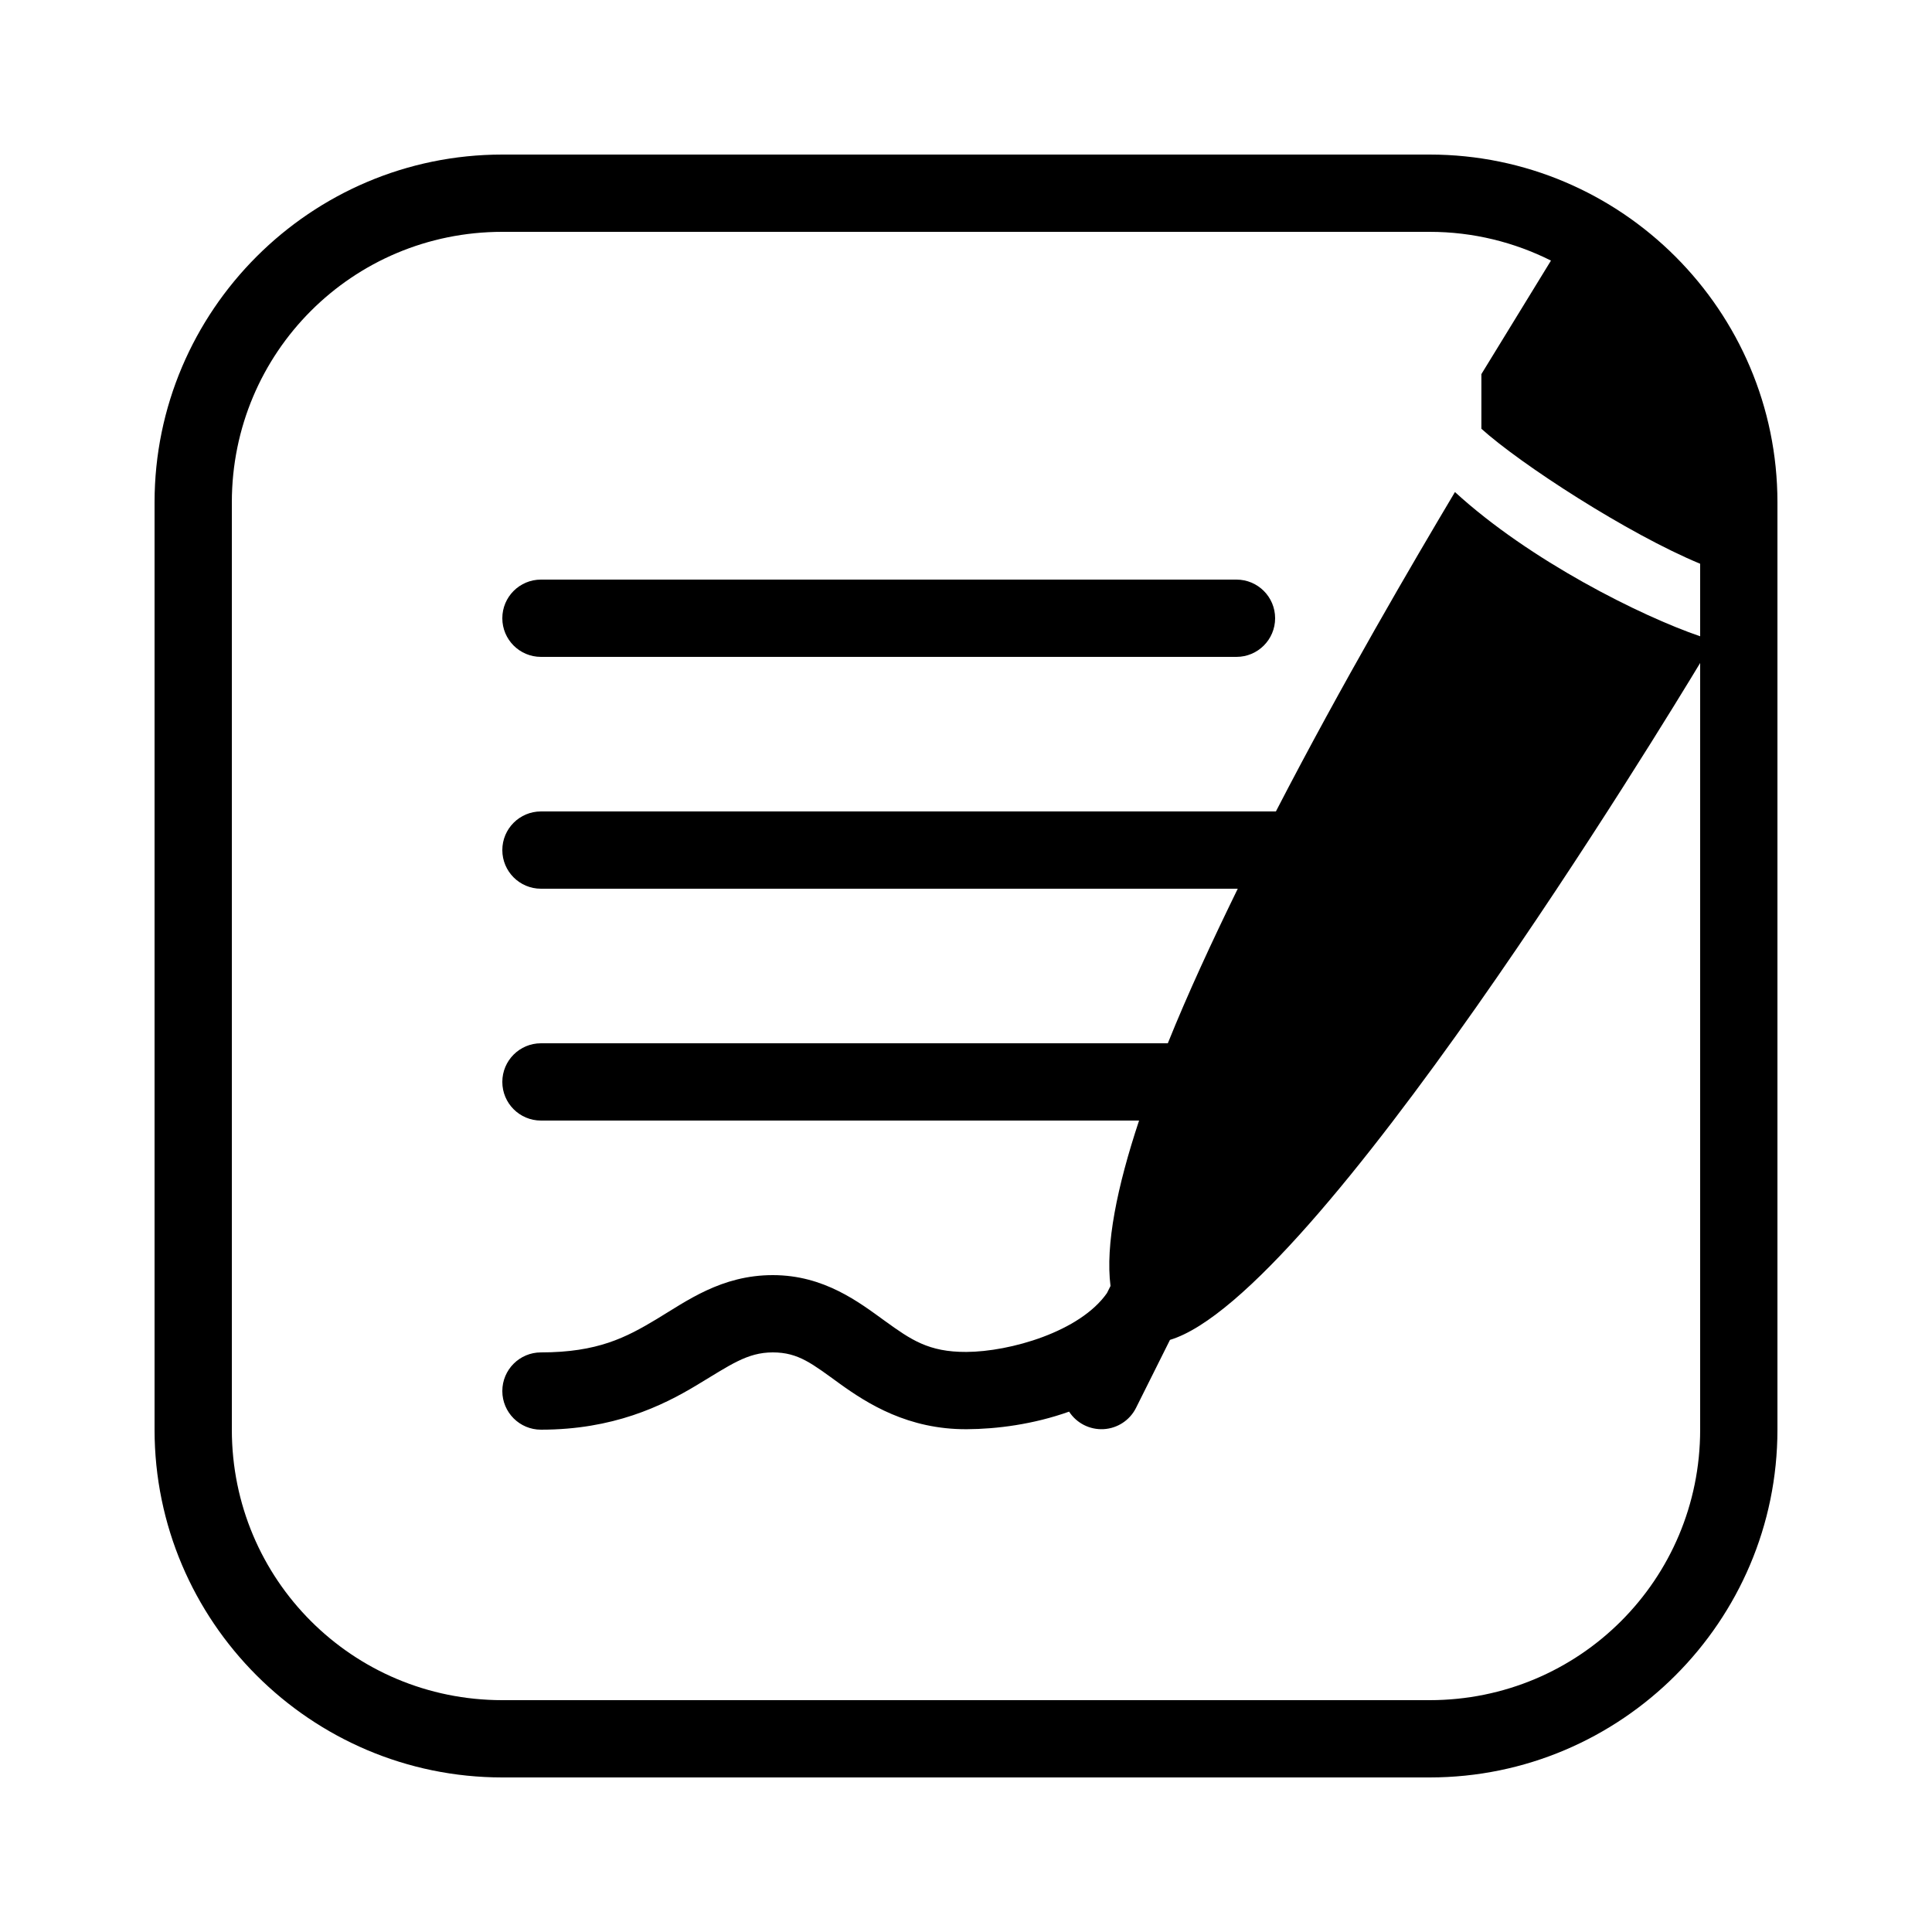
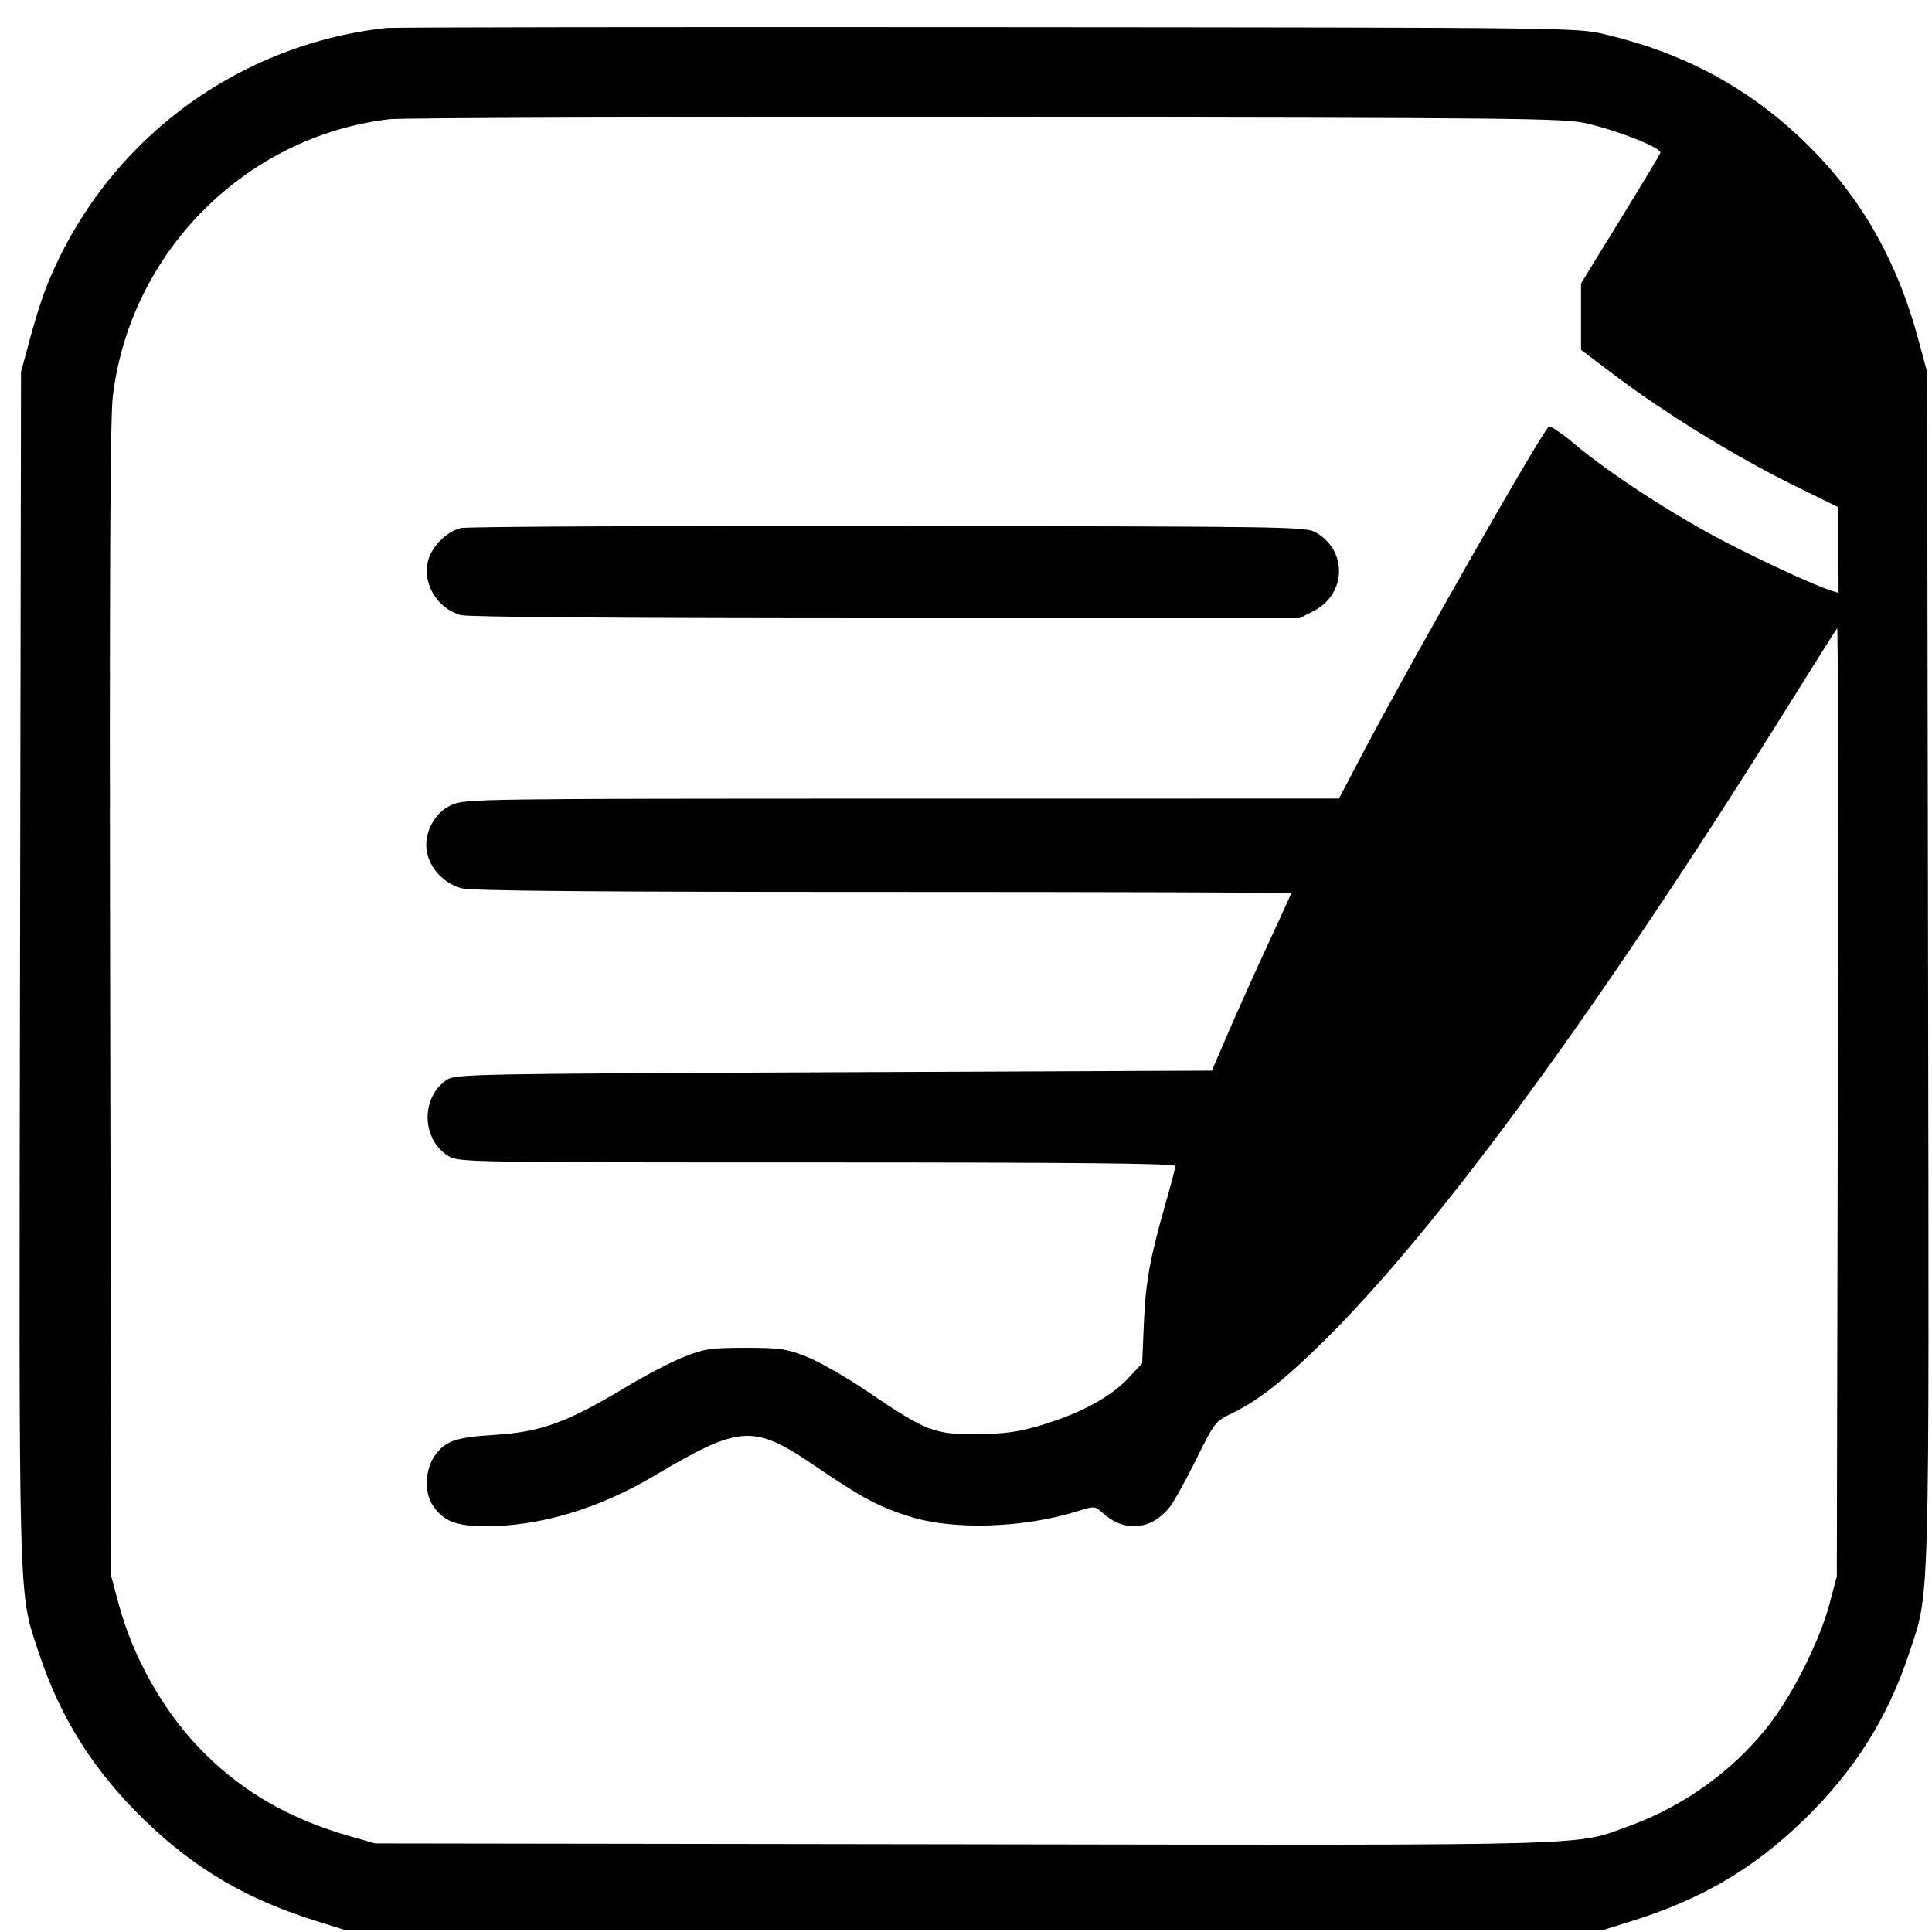
- <svg xmlns="http://www.w3.org/2000/svg" viewBox="0 0 50 50" width="50px" height="50px">
-   <path d="M 13 4 C 8.041 4 4 8.041 4 13 L 4 37 C 4 41.959 8.041 46 13 46 L 37 46 C 41.959 46 46 41.959 46 37 L 46 13 C 46 8.041 41.959 4 37 4 L 13 4 z M 13 6 L 37 6 C 38.131 6 39.195 6.271 40.139 6.744 L 38.338 9.682 L 38.338 11.096 C 39.349 12.009 42.125 13.813 44 14.59 L 44 16.467 C 42.472 15.945 39.591 14.509 37.654 12.734 C 36.572 14.552 34.743 17.668 33.02 21 L 14 21 A 1 1 0 1 0 14 23 L 32.033 23 C 31.369 24.36 30.742 25.71 30.223 27 L 14 27 A 1 1 0 1 0 14 29 L 29.479 29 C 28.908 30.721 28.605 32.219 28.74 33.281 L 28.648 33.465 C 27.95 34.466 26.136 34.983 25.01 34.988 C 24.028 34.993 23.572 34.669 22.904 34.188 C 22.237 33.706 21.333 33 20 33 C 18.667 33 17.768 33.673 16.986 34.143 C 16.204 34.612 15.469 35 14 35 A 1 1 0 1 0 14 37 C 15.869 37 17.132 36.388 18.016 35.857 C 18.899 35.327 19.333 35 20 35 C 20.667 35 21.019 35.295 21.734 35.811 C 22.449 36.326 23.503 36.996 25.02 36.988 C 25.793 36.984 26.744 36.863 27.668 36.533 A 1 1 0 0 0 29.4 36.436 L 30.279 34.676 C 34.043 33.544 43.1 18.649 44 17.158 L 44 37 C 44 40.877 40.877 44 37 44 L 13 44 C 9.123 44 6 40.877 6 37 L 6 13 C 6 9.123 9.123 6 13 6 z M 14 15 A 1 1 0 1 0 14 17 L 32 17 A 1 1 0 1 0 32 15 L 14 15 z" />
+ <svg xmlns="http://www.w3.org/2000/svg" width="50" height="50" viewBox="0 0 50 50">
+   <path d="M10.000 0.724 C 6.010 1.164,2.615 3.775,1.165 7.516 C 1.071 7.759,0.892 8.333,0.769 8.792 L 0.544 9.625 0.518 25.000 C 0.490 41.974,0.467 41.148,1.011 42.792 C 1.567 44.473,2.432 45.839,3.744 47.109 C 5.049 48.372,6.389 49.157,8.208 49.724 L 8.958 49.958 25.208 49.958 L 41.458 49.958 42.208 49.724 C 44.028 49.157,45.368 48.372,46.673 47.109 C 47.984 45.839,48.849 44.473,49.406 42.792 C 49.949 41.148,49.926 41.974,49.898 25.000 L 49.873 9.625 49.648 8.792 C 49.071 6.653,48.085 4.970,46.582 3.556 C 45.168 2.226,43.526 1.357,41.542 0.890 C 40.793 0.714,40.763 0.714,25.542 0.703 C 17.154 0.696,10.160 0.706,10.000 0.724 M41.083 3.198 C 41.948 3.405,43.017 3.836,42.970 3.959 C 42.949 4.013,42.478 4.795,41.924 5.696 L 40.917 7.334 40.917 8.194 L 40.917 9.054 41.813 9.730 C 43.073 10.682,44.914 11.815,46.347 12.522 L 47.570 13.125 47.577 14.235 L 47.583 15.345 47.396 15.286 C 46.967 15.151,45.672 14.556,44.623 14.011 C 43.324 13.337,41.641 12.243,40.768 11.506 C 40.434 11.224,40.127 11.015,40.086 11.040 C 39.919 11.143,36.522 17.107,35.254 19.521 L 34.652 20.667 23.347 20.668 C 12.321 20.670,12.033 20.674,11.684 20.833 C 11.237 21.036,10.959 21.569,11.049 22.051 C 11.130 22.486,11.508 22.878,11.953 22.990 C 12.217 23.056,15.368 23.083,22.870 23.083 C 28.671 23.083,33.417 23.097,33.417 23.115 C 33.417 23.132,33.148 23.722,32.820 24.427 C 32.492 25.132,32.030 26.158,31.794 26.708 L 31.363 27.708 21.577 27.750 C 12.141 27.790,11.783 27.797,11.558 27.950 C 10.882 28.408,10.910 29.494,11.608 29.920 C 11.869 30.079,12.098 30.083,21.146 30.083 C 27.836 30.083,30.417 30.109,30.417 30.175 C 30.417 30.226,30.308 30.647,30.174 31.113 C 29.761 32.553,29.649 33.171,29.603 34.245 L 29.560 35.283 29.193 35.674 C 28.745 36.154,27.947 36.584,26.955 36.881 C 26.358 37.060,26.025 37.107,25.292 37.115 C 24.185 37.127,23.970 37.044,22.454 36.016 C 21.907 35.644,21.196 35.237,20.875 35.111 C 20.353 34.906,20.186 34.881,19.292 34.881 C 18.397 34.881,18.230 34.906,17.711 35.111 C 17.391 35.237,16.735 35.577,16.252 35.868 C 14.678 36.815,14.014 37.058,12.797 37.135 C 11.813 37.196,11.545 37.285,11.275 37.640 C 11.004 37.995,10.968 38.603,11.197 38.952 C 11.469 39.368,11.802 39.499,12.583 39.499 C 13.981 39.497,15.498 39.043,16.919 38.201 C 19.171 36.867,19.491 36.848,21.119 37.956 C 22.305 38.763,22.743 38.996,23.542 39.248 C 24.677 39.606,26.494 39.547,27.895 39.107 C 28.319 38.974,28.338 38.975,28.520 39.141 C 29.091 39.661,29.769 39.612,30.261 39.017 C 30.369 38.886,30.679 38.331,30.949 37.785 C 31.435 36.801,31.444 36.790,31.907 36.564 C 32.579 36.237,33.247 35.709,34.281 34.687 C 37.279 31.723,41.493 25.947,46.391 18.088 C 47.004 17.105,47.524 16.282,47.546 16.259 C 47.569 16.236,47.577 21.747,47.562 28.505 L 47.537 40.792 47.350 41.500 C 47.091 42.479,46.372 43.904,45.728 44.711 C 44.827 45.842,43.567 46.744,42.184 47.249 C 40.727 47.781,41.647 47.755,24.916 47.730 L 9.708 47.708 9.069 47.526 C 7.532 47.087,6.334 46.407,5.302 45.387 C 4.275 44.371,3.453 42.941,3.067 41.496 L 2.879 40.792 2.851 25.917 C 2.831 15.010,2.849 10.830,2.920 10.250 C 3.375 6.515,6.359 3.526,10.073 3.085 C 10.377 3.049,17.337 3.026,25.542 3.034 C 39.571 3.048,40.496 3.058,41.083 3.198 M11.931 13.665 C 11.567 13.752,11.186 14.125,11.084 14.493 C 10.920 15.087,11.305 15.741,11.922 15.918 C 12.102 15.970,16.171 16.000,22.919 16.000 L 33.631 16.000 33.997 15.813 C 34.838 15.381,34.880 14.268,34.074 13.792 C 33.796 13.627,33.630 13.625,23.000 13.612 C 17.065 13.605,12.083 13.629,11.931 13.665 " stroke="none" fill-rule="evenodd" fill="black" />
</svg>
